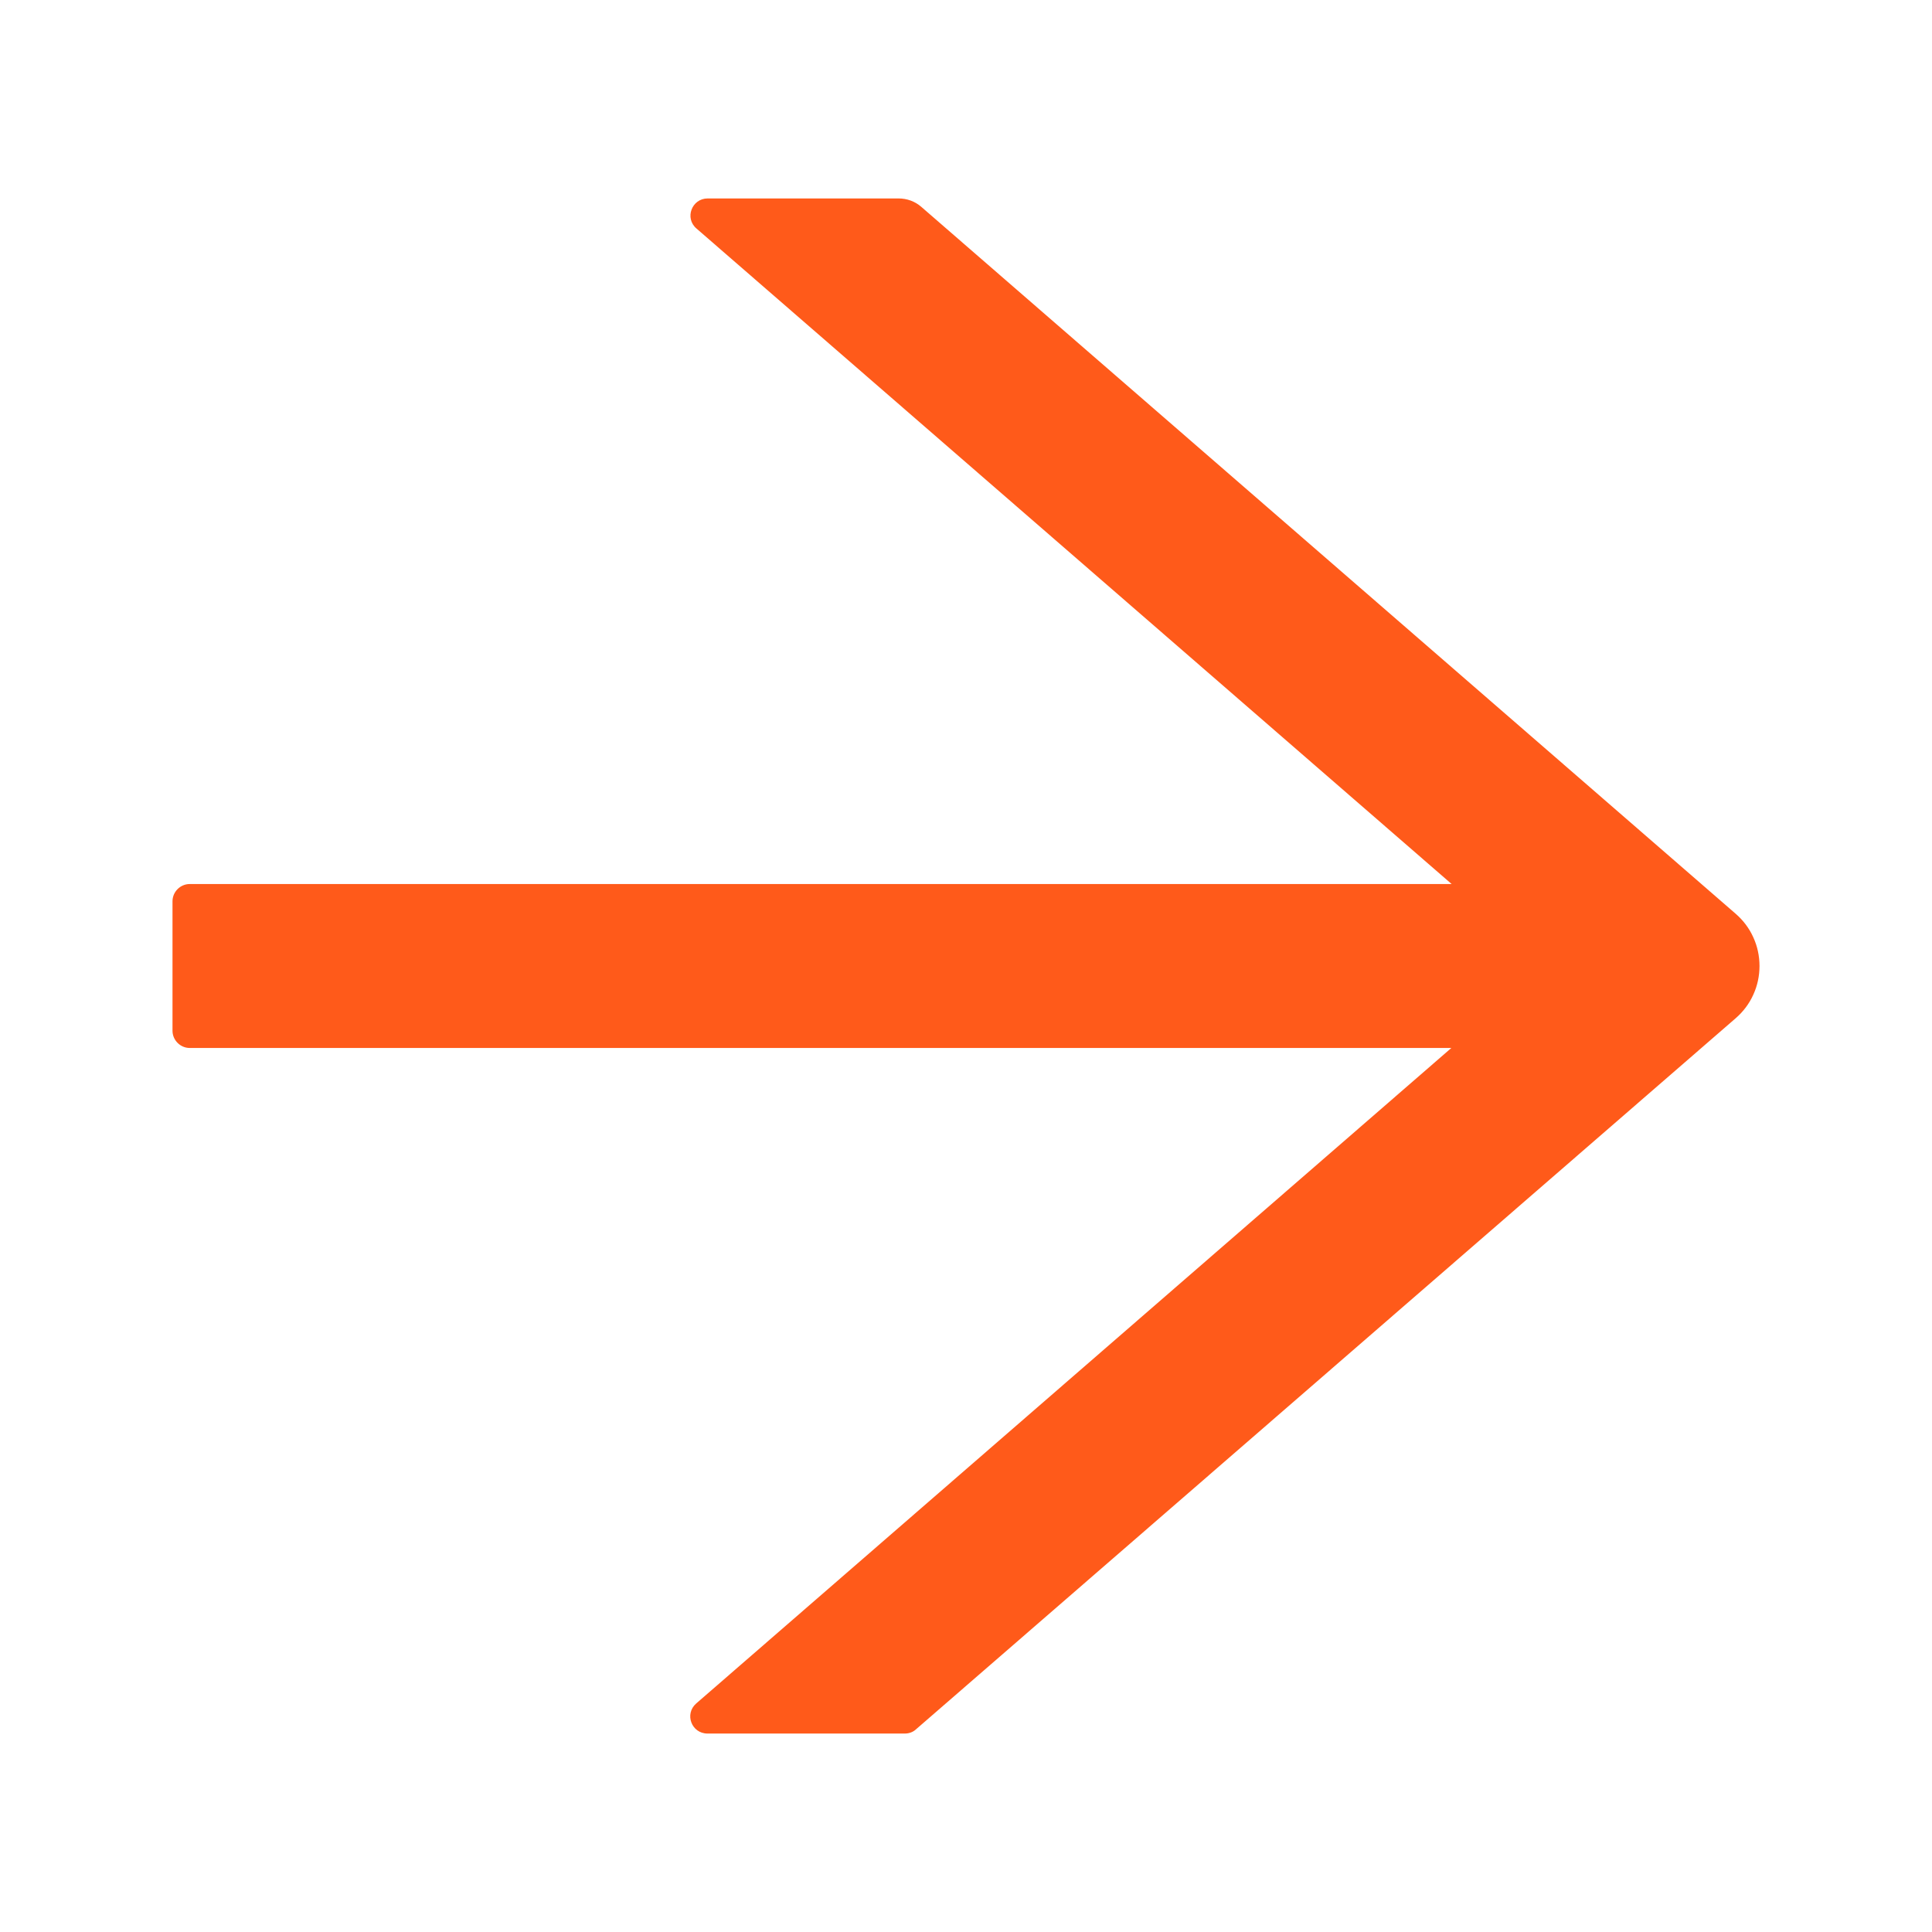
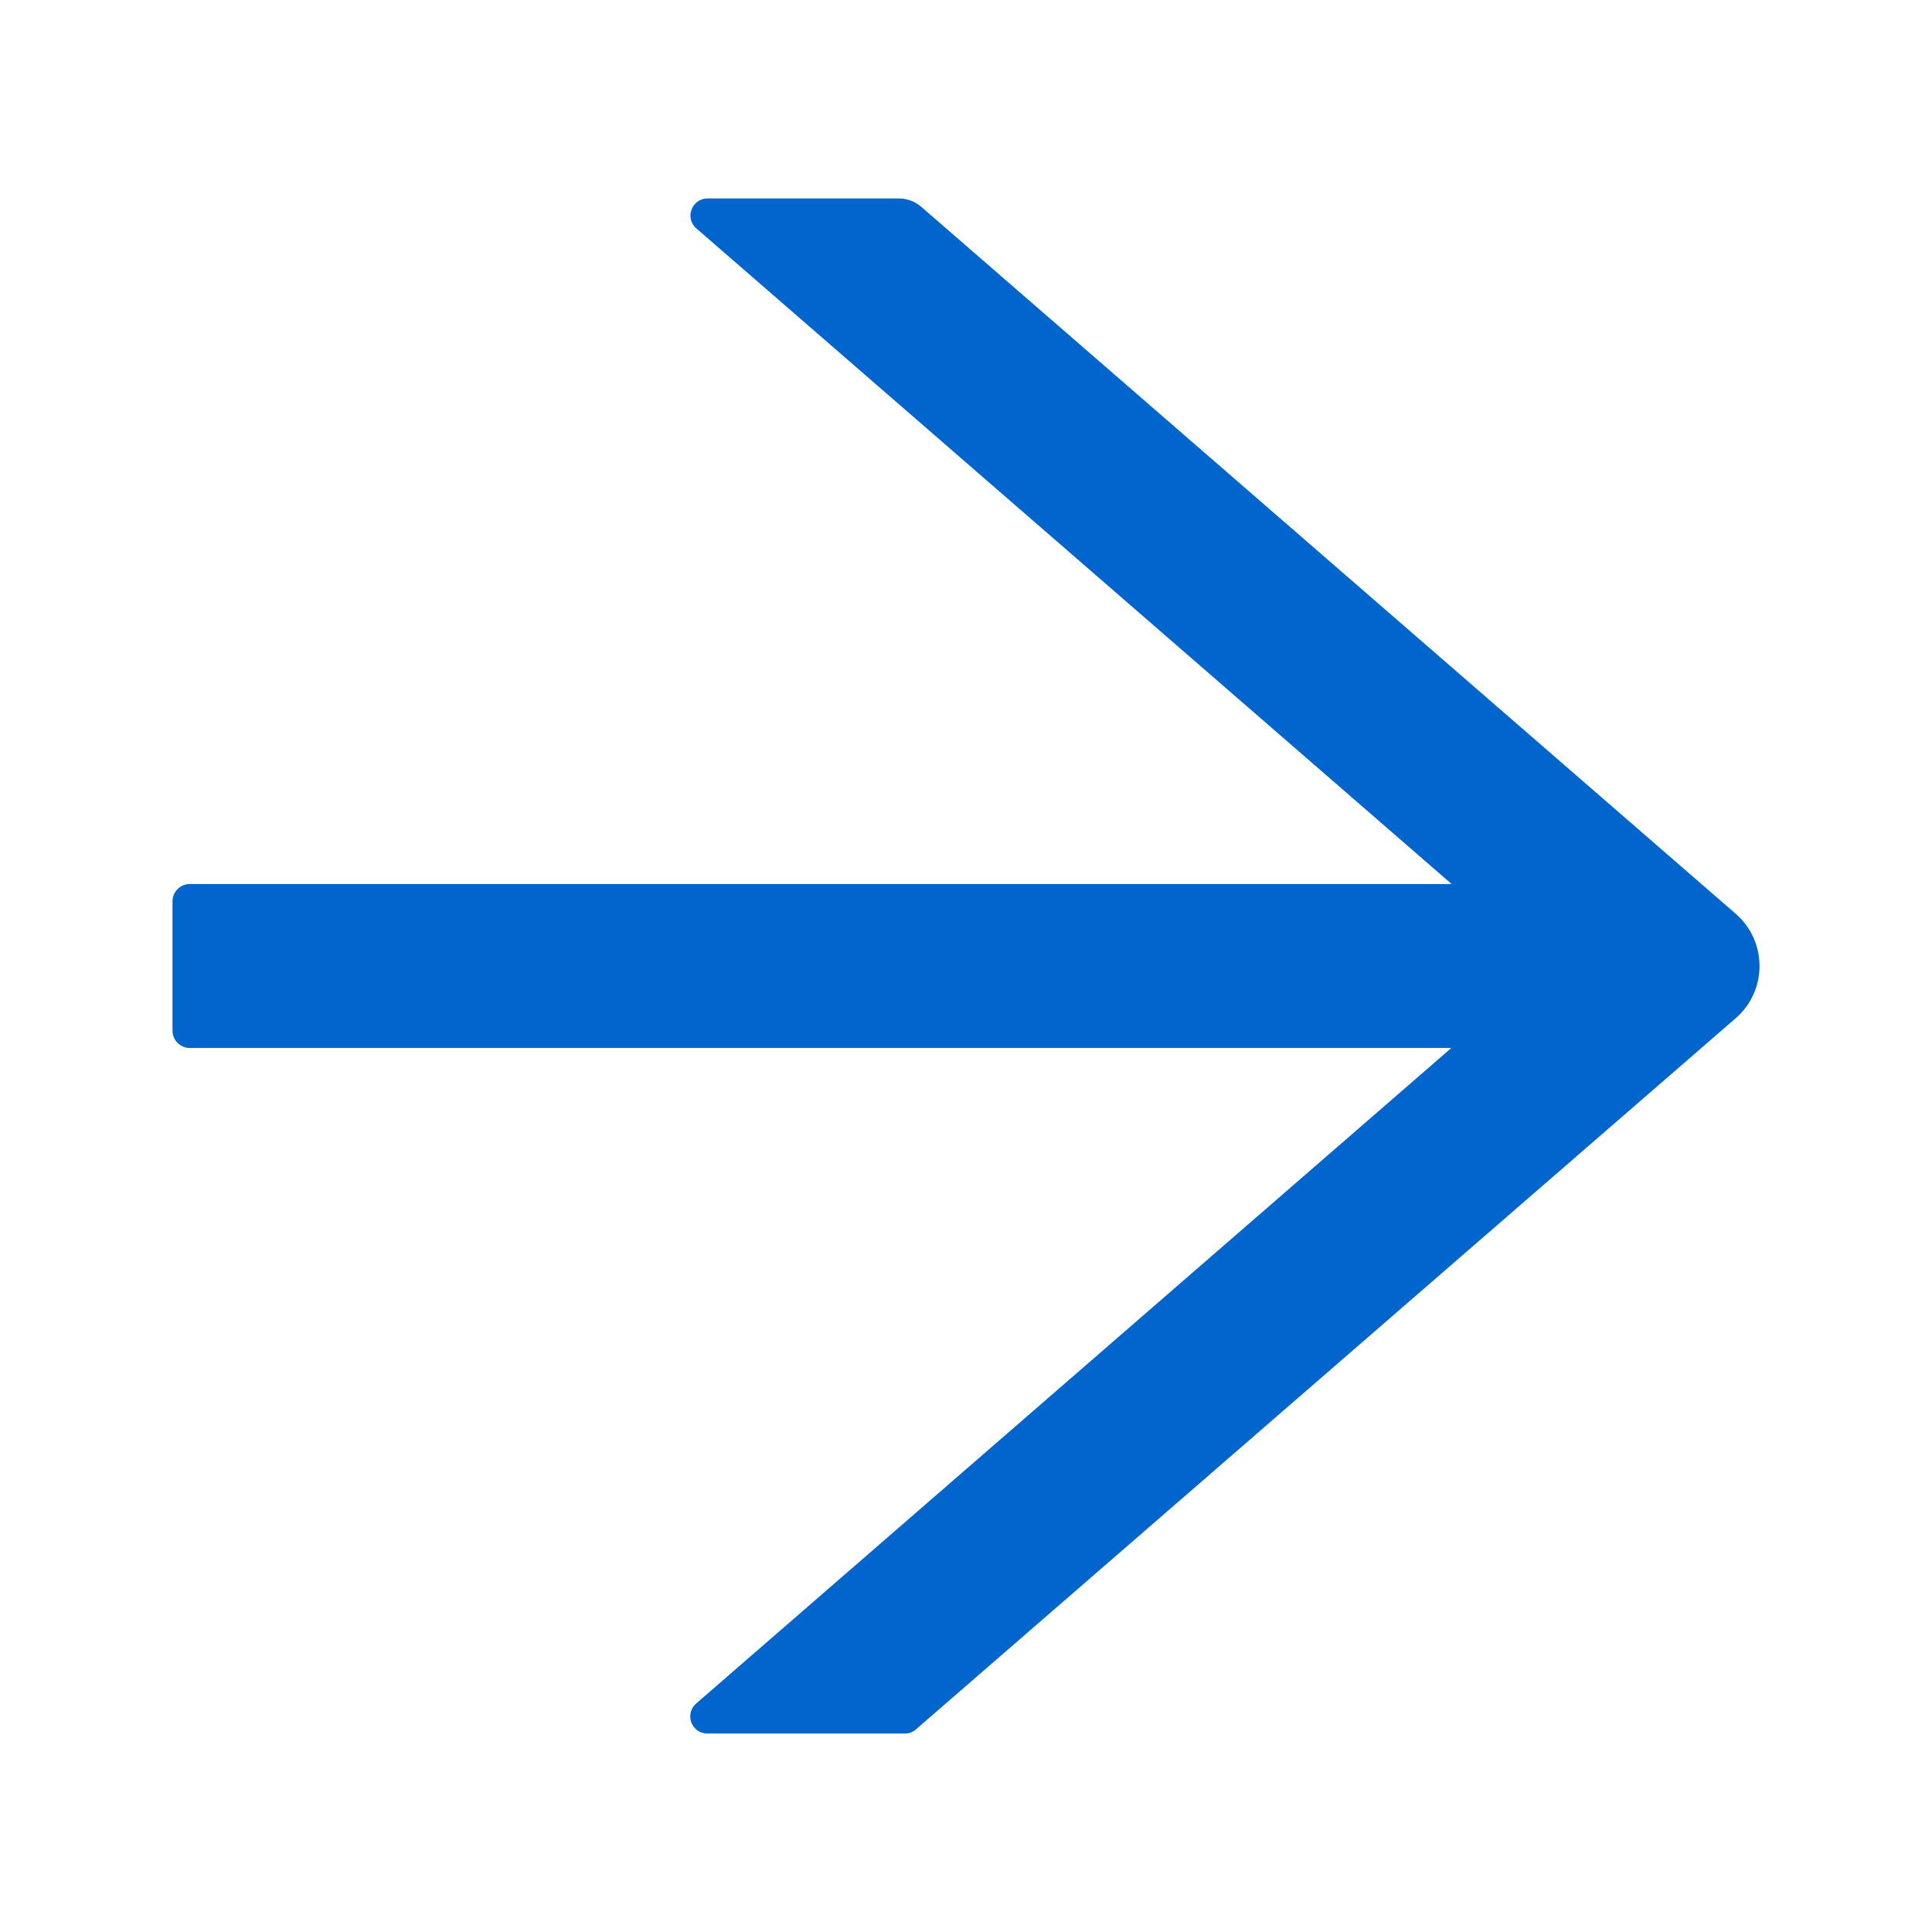
<svg xmlns="http://www.w3.org/2000/svg" width="14" height="14" viewBox="0 0 14 14" fill="none">
-   <path d="M12.578 6.622L6.675 1.498C6.63 1.459 6.572 1.438 6.511 1.438H5.128C5.013 1.438 4.959 1.581 5.047 1.656L10.519 6.406H1.375C1.306 6.406 1.25 6.463 1.25 6.531V7.469C1.25 7.537 1.306 7.594 1.375 7.594H10.517L5.045 12.344C4.958 12.42 5.011 12.562 5.127 12.562H6.556C6.586 12.562 6.616 12.552 6.638 12.531L12.578 7.378C12.632 7.331 12.676 7.273 12.705 7.208C12.735 7.143 12.75 7.072 12.75 7C12.75 6.928 12.735 6.857 12.705 6.792C12.676 6.727 12.632 6.669 12.578 6.622Z" fill="#FF5A1A" />
+   <path d="M12.578 6.622L6.675 1.498C6.63 1.459 6.572 1.438 6.511 1.438H5.128C5.013 1.438 4.959 1.581 5.047 1.656L10.519 6.406H1.375C1.306 6.406 1.25 6.463 1.25 6.531V7.469C1.25 7.537 1.306 7.594 1.375 7.594H10.517L5.045 12.344C4.958 12.42 5.011 12.562 5.127 12.562H6.556C6.586 12.562 6.616 12.552 6.638 12.531L12.578 7.378C12.632 7.331 12.676 7.273 12.705 7.208C12.735 7.143 12.75 7.072 12.75 7C12.75 6.928 12.735 6.857 12.705 6.792C12.676 6.727 12.632 6.669 12.578 6.622Z" fill="#0065CC" />
</svg>
